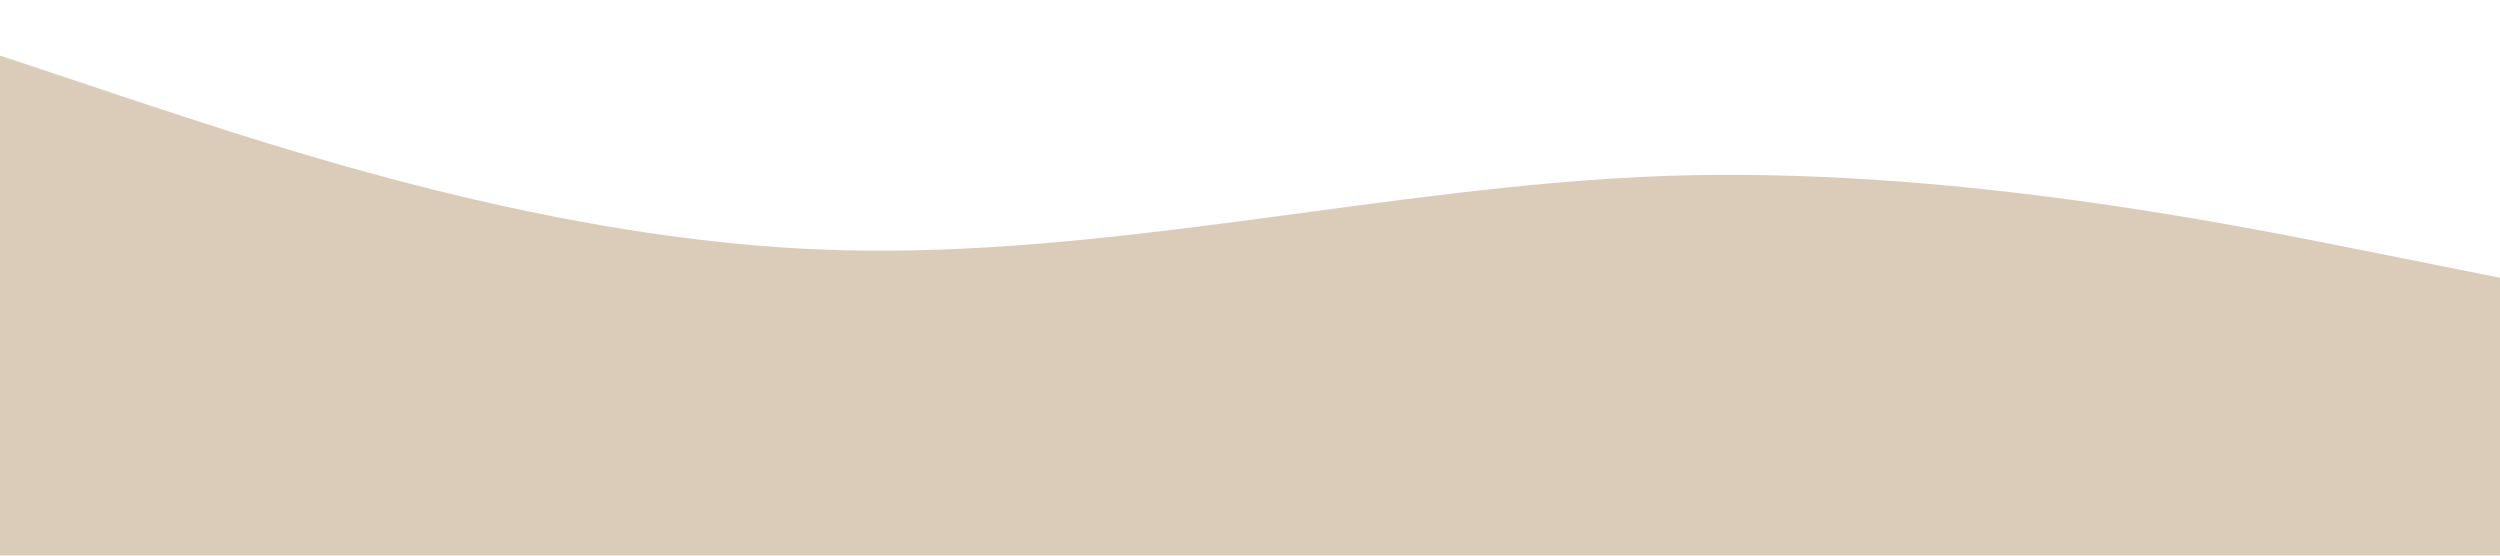
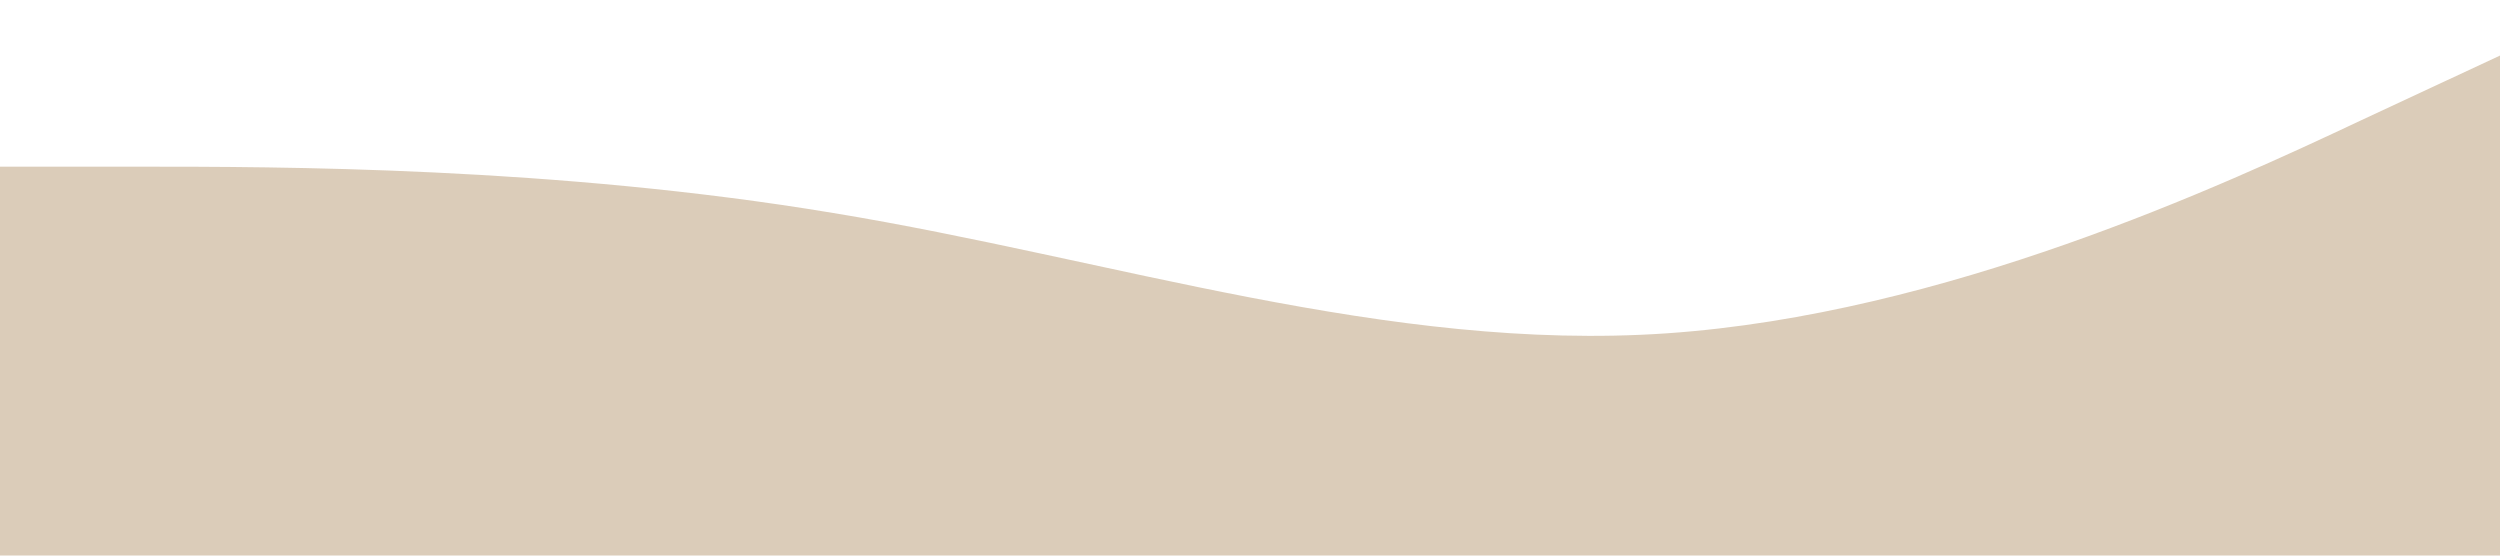
<svg xmlns="http://www.w3.org/2000/svg" viewBox="0 0 1440 320">
-   <path fill="#DBCCB9" fill-opacity="1" d="M0,32L80,58.7C160,85,320,139,480,144C640,149,800,107,960,101.3C1120,96,1280,128,1360,144L1440,160L1440,320L1360,320C1280,320,1120,320,960,320C800,320,640,320,480,320C320,320,160,320,80,320L0,320Z" />
+   <path fill="#DBCCB9" fill-opacity="1" d="M0,96L80,96C160,96,320,96,480,122.7C640,149,800,203,960,192C1120,181,1280,107,1360,69.3L1440,32L1440,320L1360,320C1280,320,1120,320,960,320C800,320,640,320,480,320C320,320,160,320,80,320L0,320Z" />
</svg>
